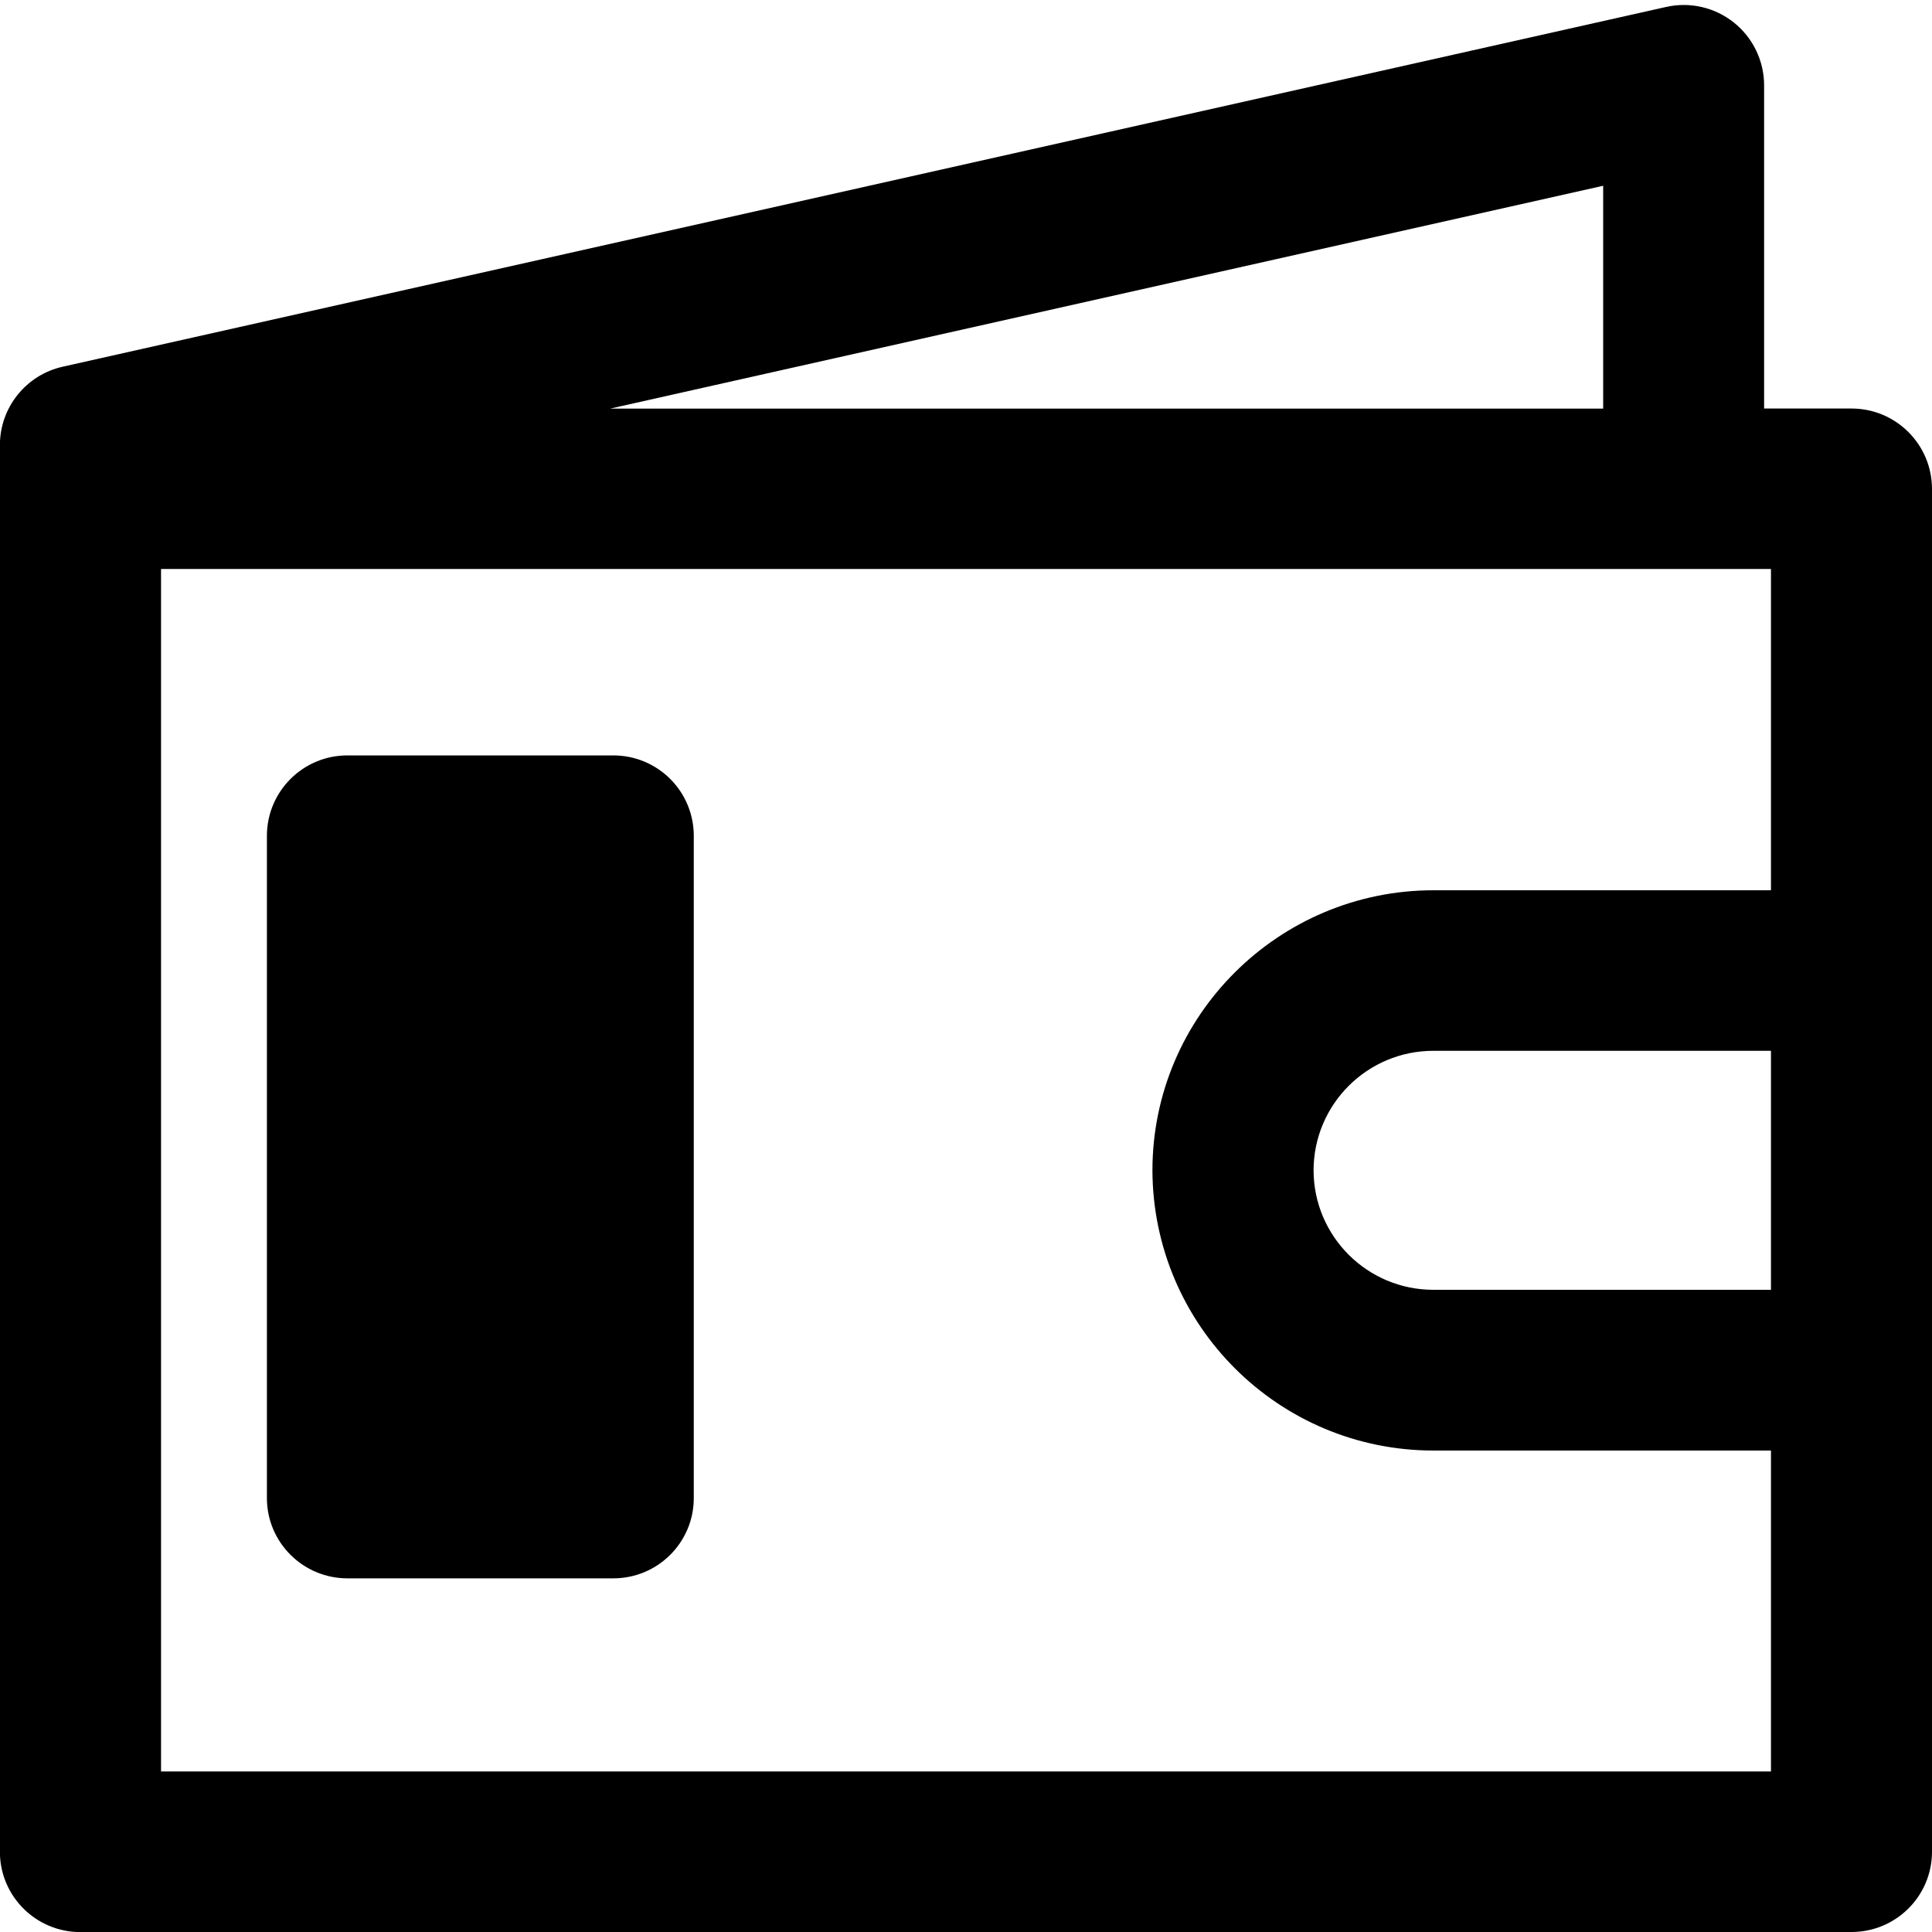
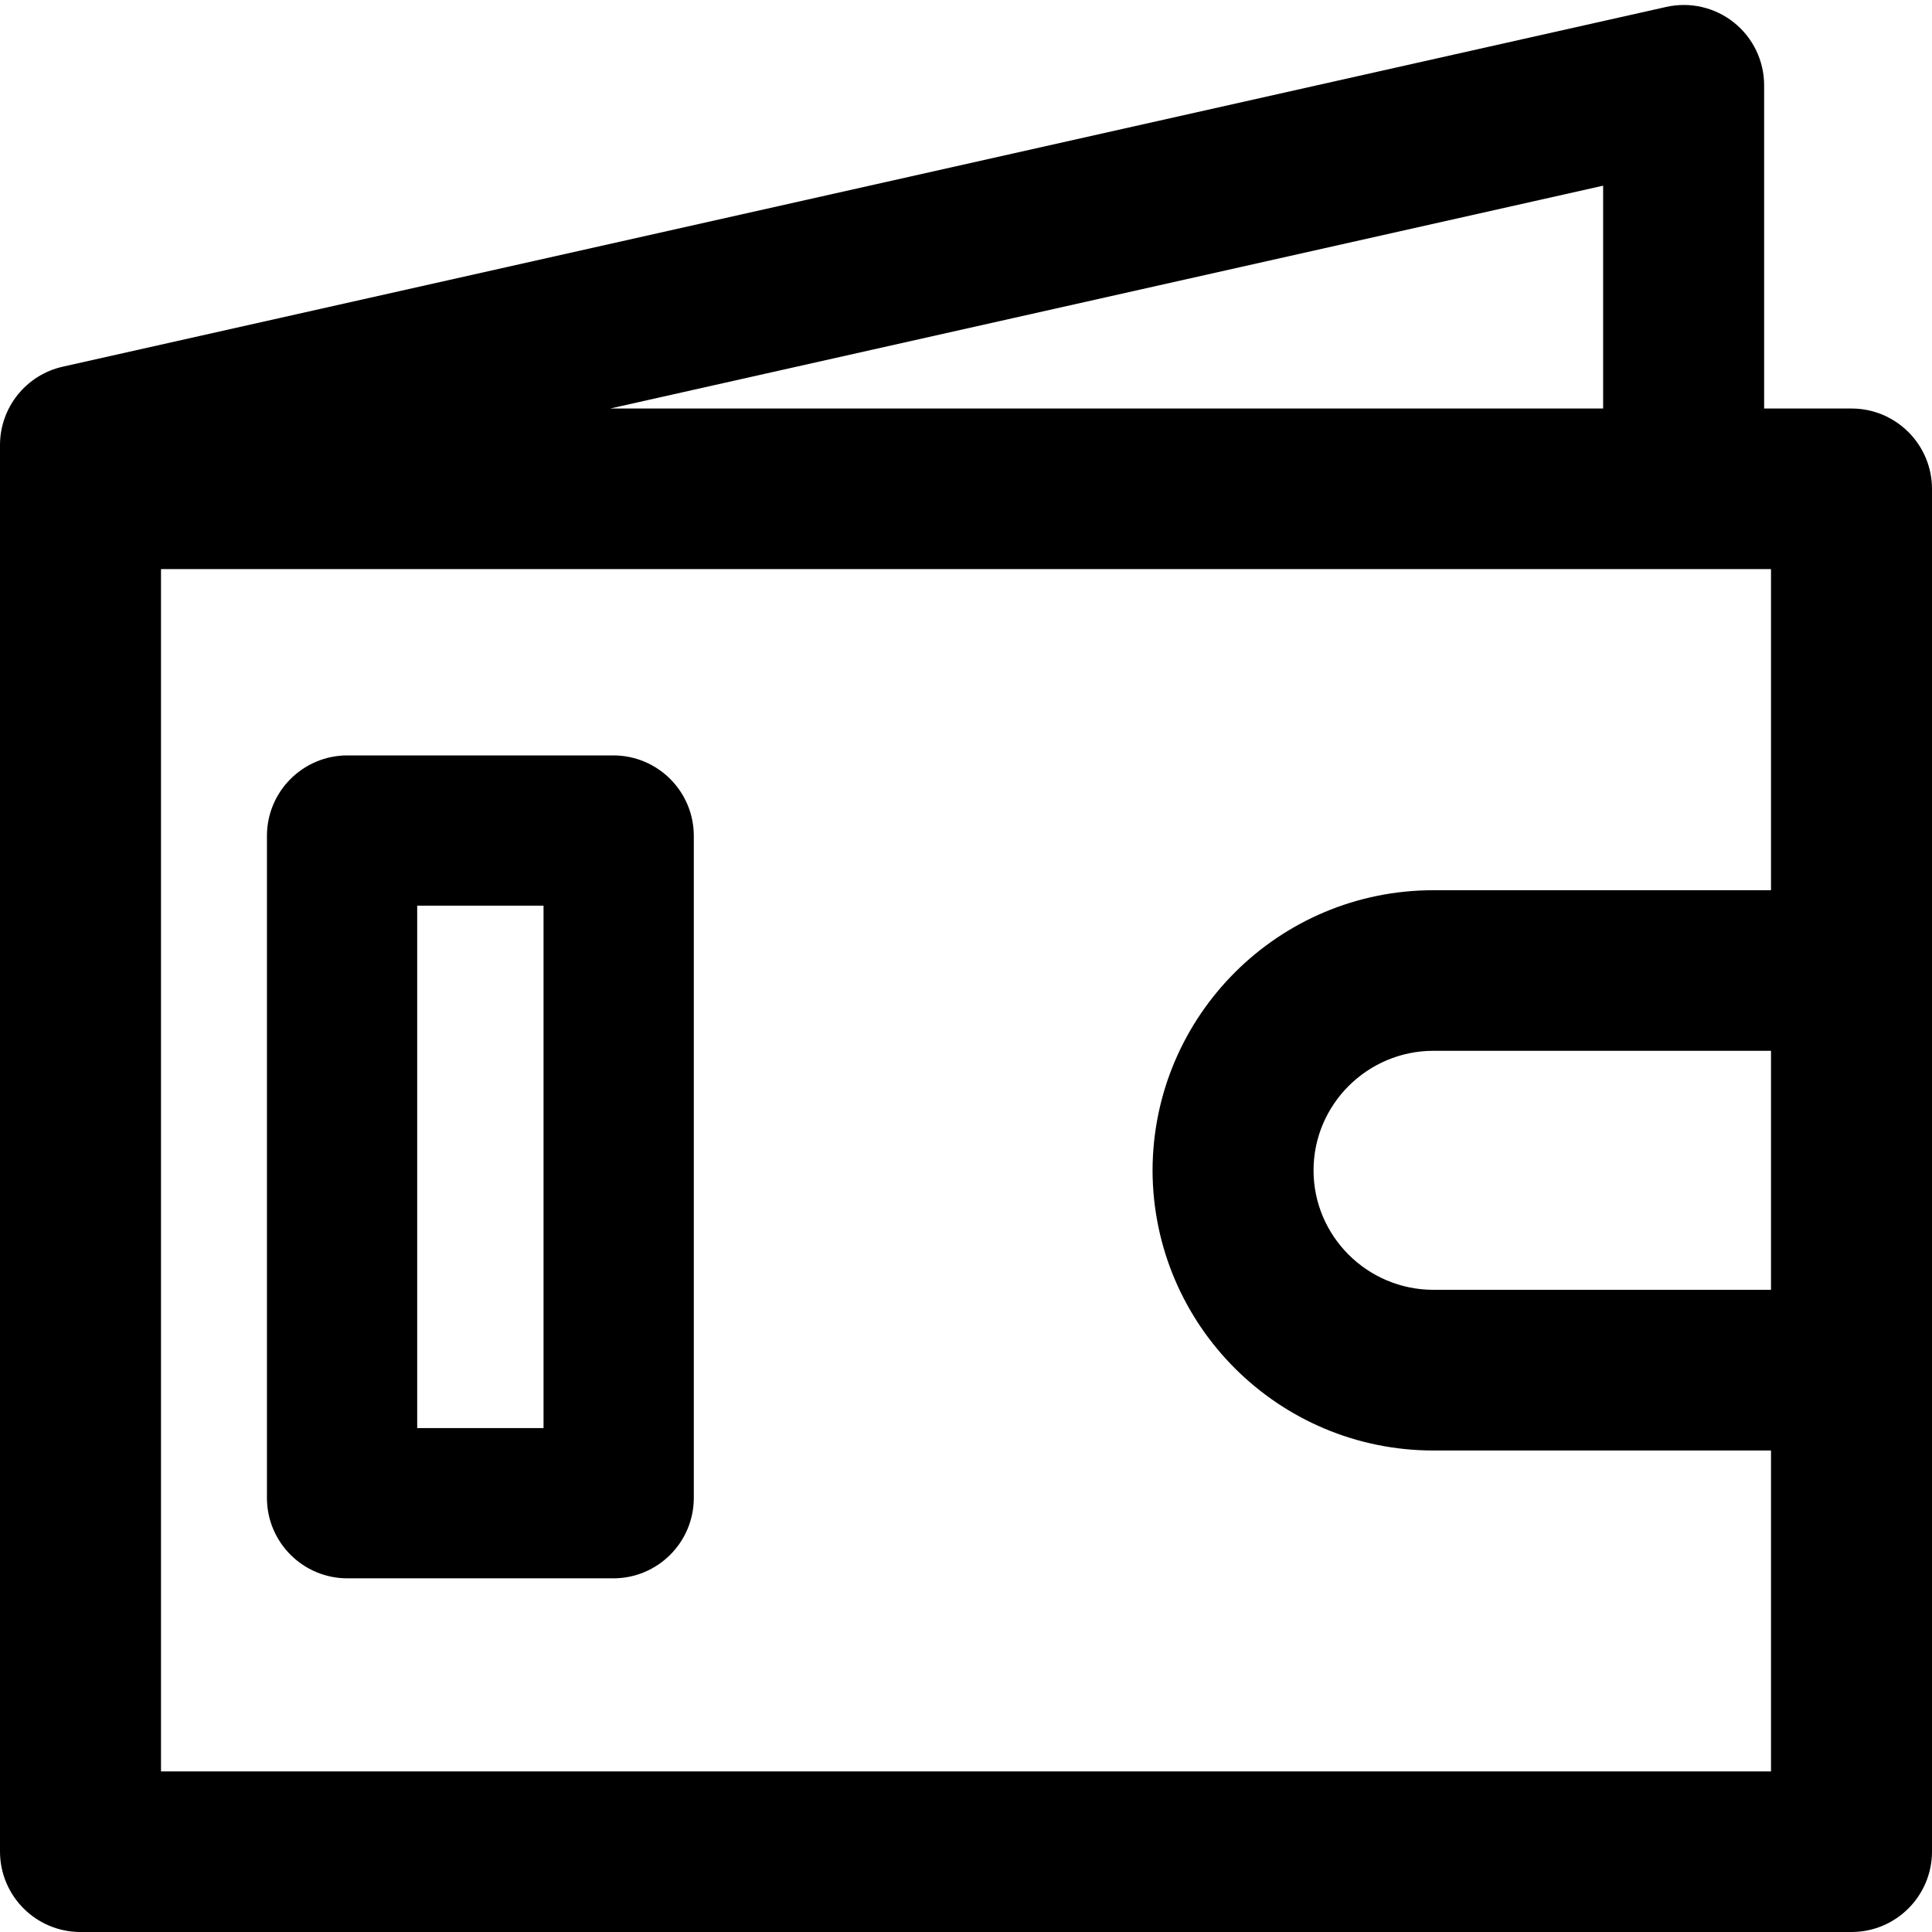
- <svg xmlns="http://www.w3.org/2000/svg" viewBox="0 0 20 20">
-   <path fill="currentColor" d="M16.596 1.922V4.23H6.316l10.28-2.307zm1.737 7.294H14.84c-1.604 0-2.91 1.3-2.91 2.9a2.91 2.91 0 0 0 2.91 2.9h3.493v3.322H1.667V5.89h16.666v3.325zm0 4.136H14.84a1.24 1.24 0 0 1-1.242-1.237 1.24 1.24 0 0 1 1.242-1.237h3.493v2.474zM.833 20h18.334c.46 0 .833-.372.833-.831V5.059a.833.833 0 0 0-.833-.83h-.905V.883a.832.832 0 0 0-1.015-.811L.65 3.796a.832.832 0 0 0-.651.81V19.17c0 .459.373.831.833.831z" />
-   <path d="M4.43 14.677h1.085V9.483H4.43v5.194zM6.349 7.82H3.597a.833.833 0 0 0-.834.832v6.856c0 .459.374.831.834.831h2.752c.46 0 .833-.372.833-.831V8.652a.832.832 0 0 0-.833-.832z" />
+ <svg xmlns="http://www.w3.org/2000/svg" viewBox="0 0 18 18">
+   <g fill="currentColor" fill-rule="evenodd">
+     <path d="M14.936 1.73v2.076H5.685l9.251-2.076zM16.5 8.294h-3.144a2.617 2.617 0 0 0-2.618 2.61 2.617 2.617 0 0 0 2.618 2.61H16.5v2.99h-15V5.302h15v2.992zm0 3.723h-3.144c-.617 0-1.118-.5-1.118-1.113 0-.614.502-1.114 1.118-1.114H16.5v2.227zM.75 18h16.5a.75.75 0 0 0 .75-.748V4.554a.75.75 0 0 0-.75-.748h-.814V.795a.748.748 0 0 0-.914-.73L.586 3.416a.749.749 0 0 0-.586.73v13.106A.75.75 0 0 0 .75 18z" />
+     <path d="M5.064 8.438H3.887v4.867h1.177V8.438zm.65-1.4a.75.75 0 0 1 .75.748v6.171a.75.75 0 0 1-.75.748H3.237a.75.75 0 0 1-.75-.748v-6.17a.75.75 0 0 1 .75-.749h2.477z" fill-rule="nonzero" />
+   </g>
</svg>
